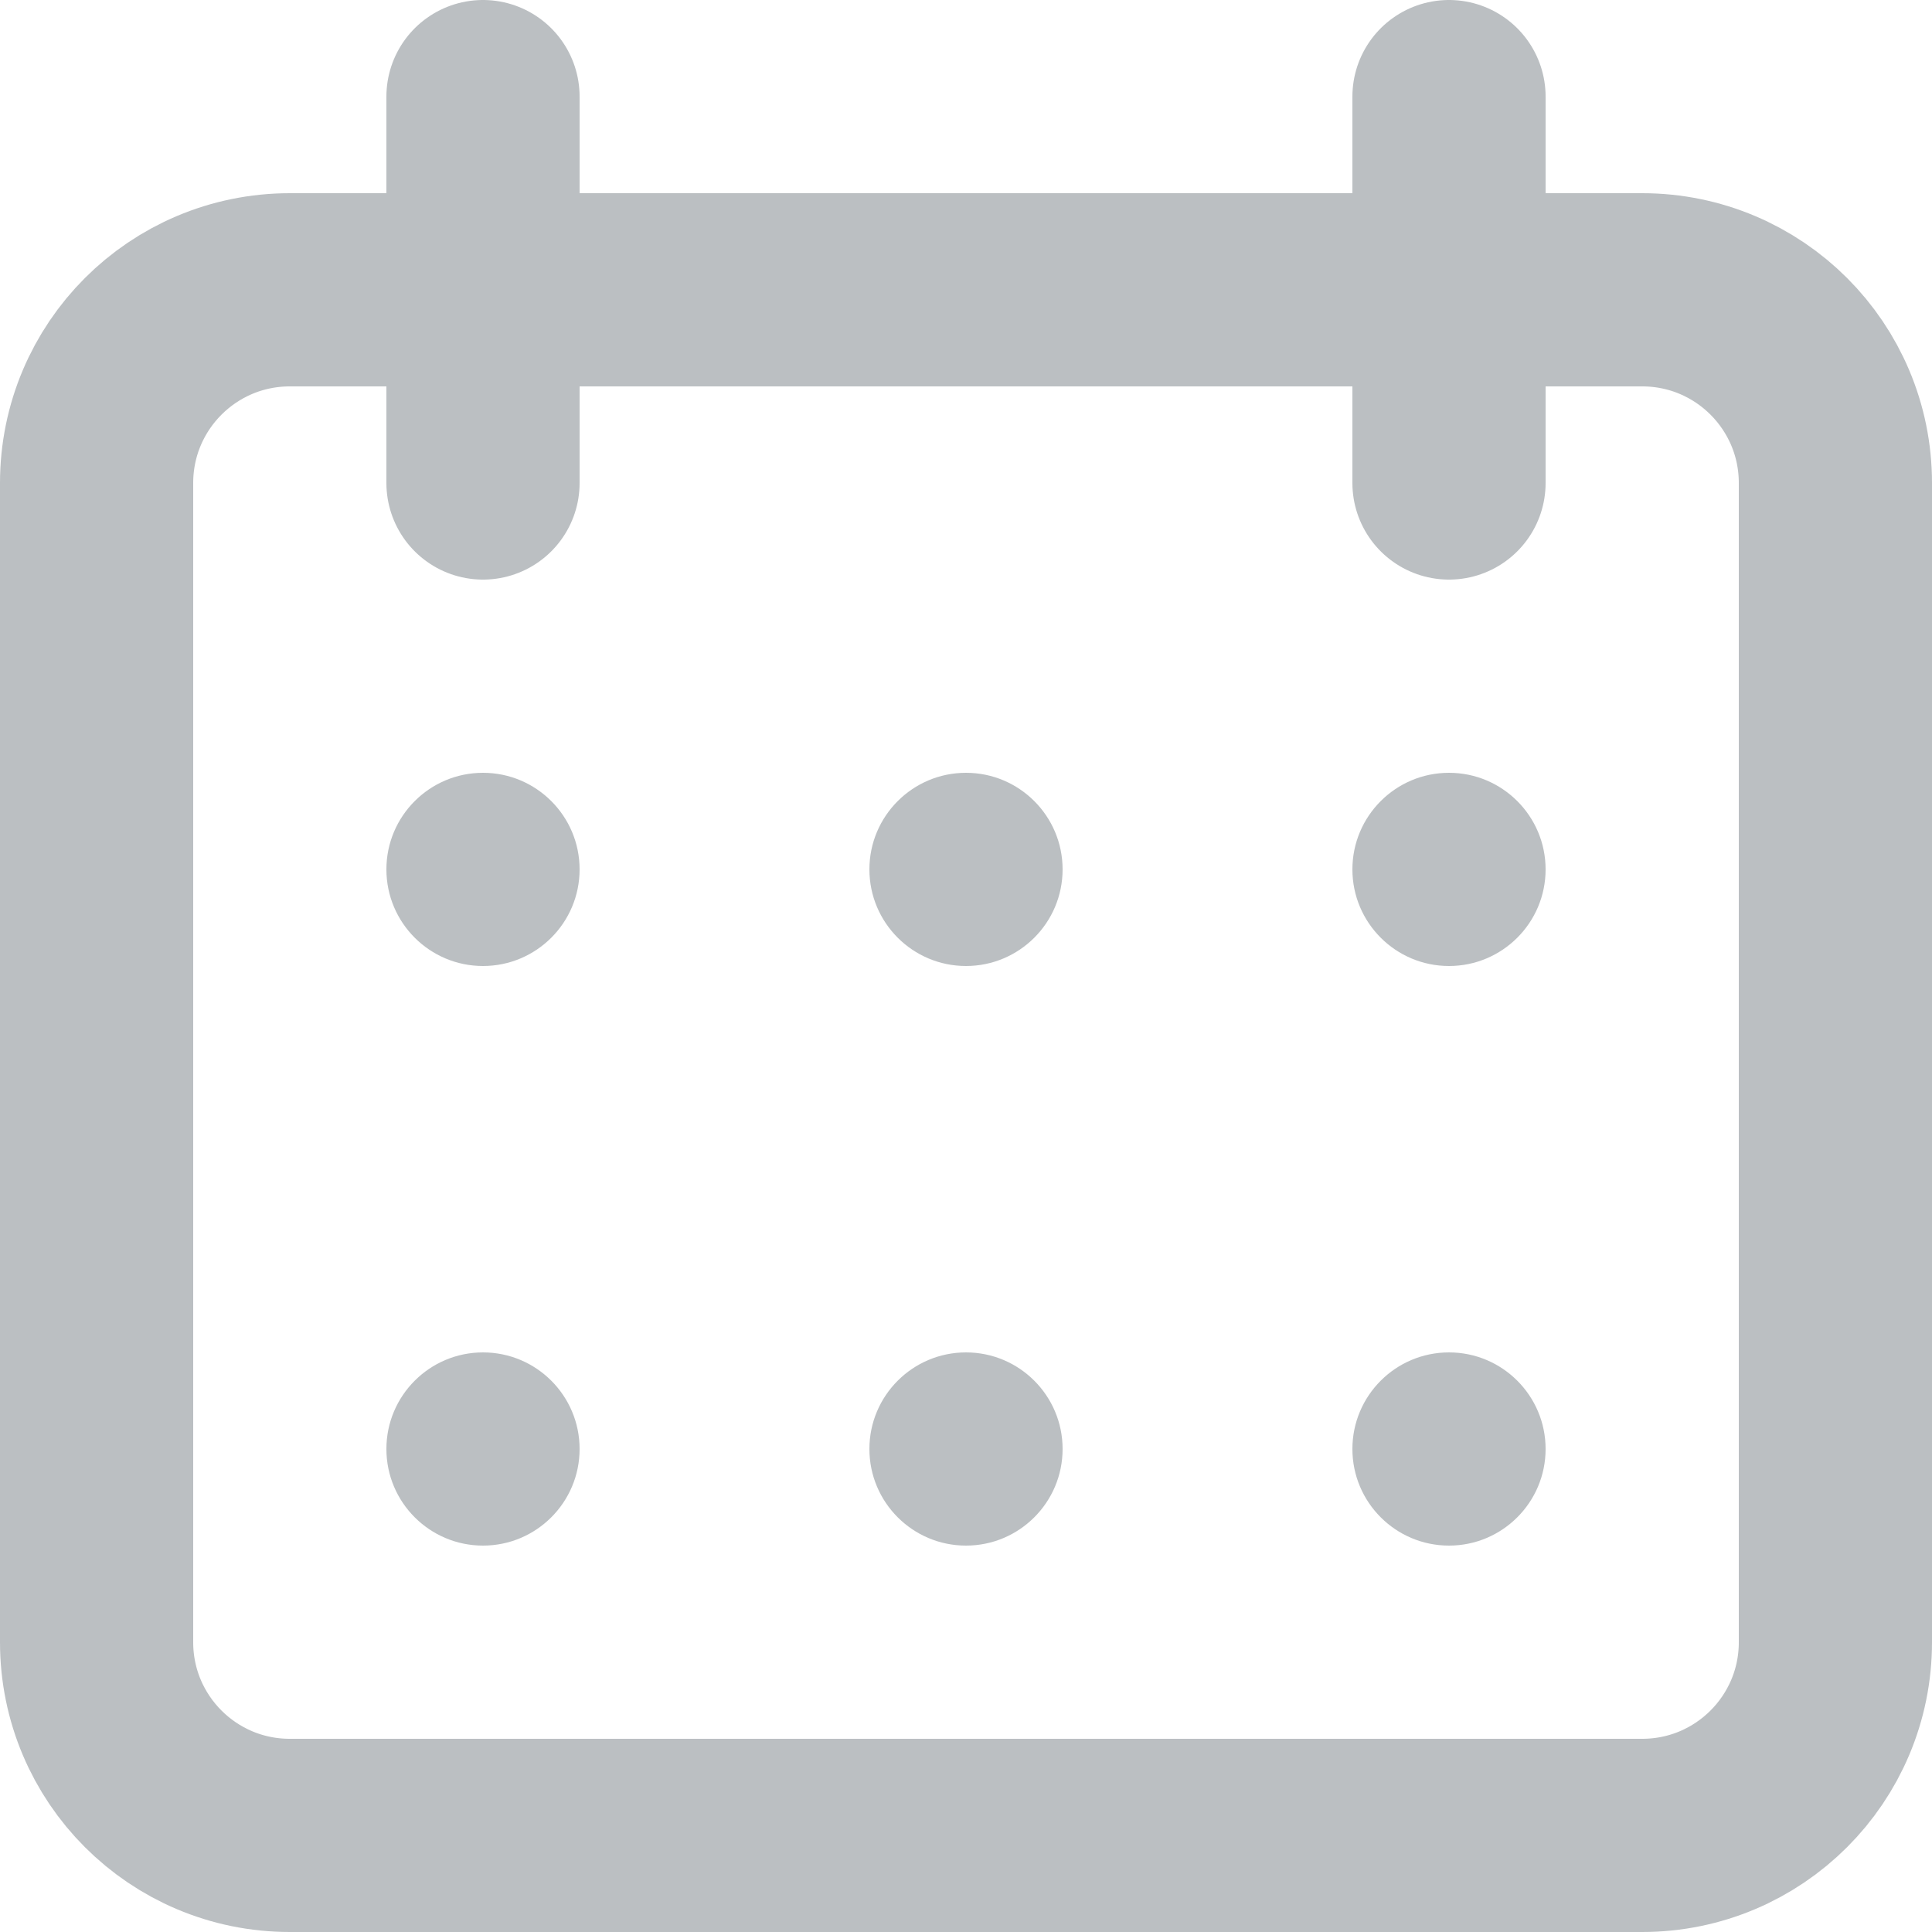
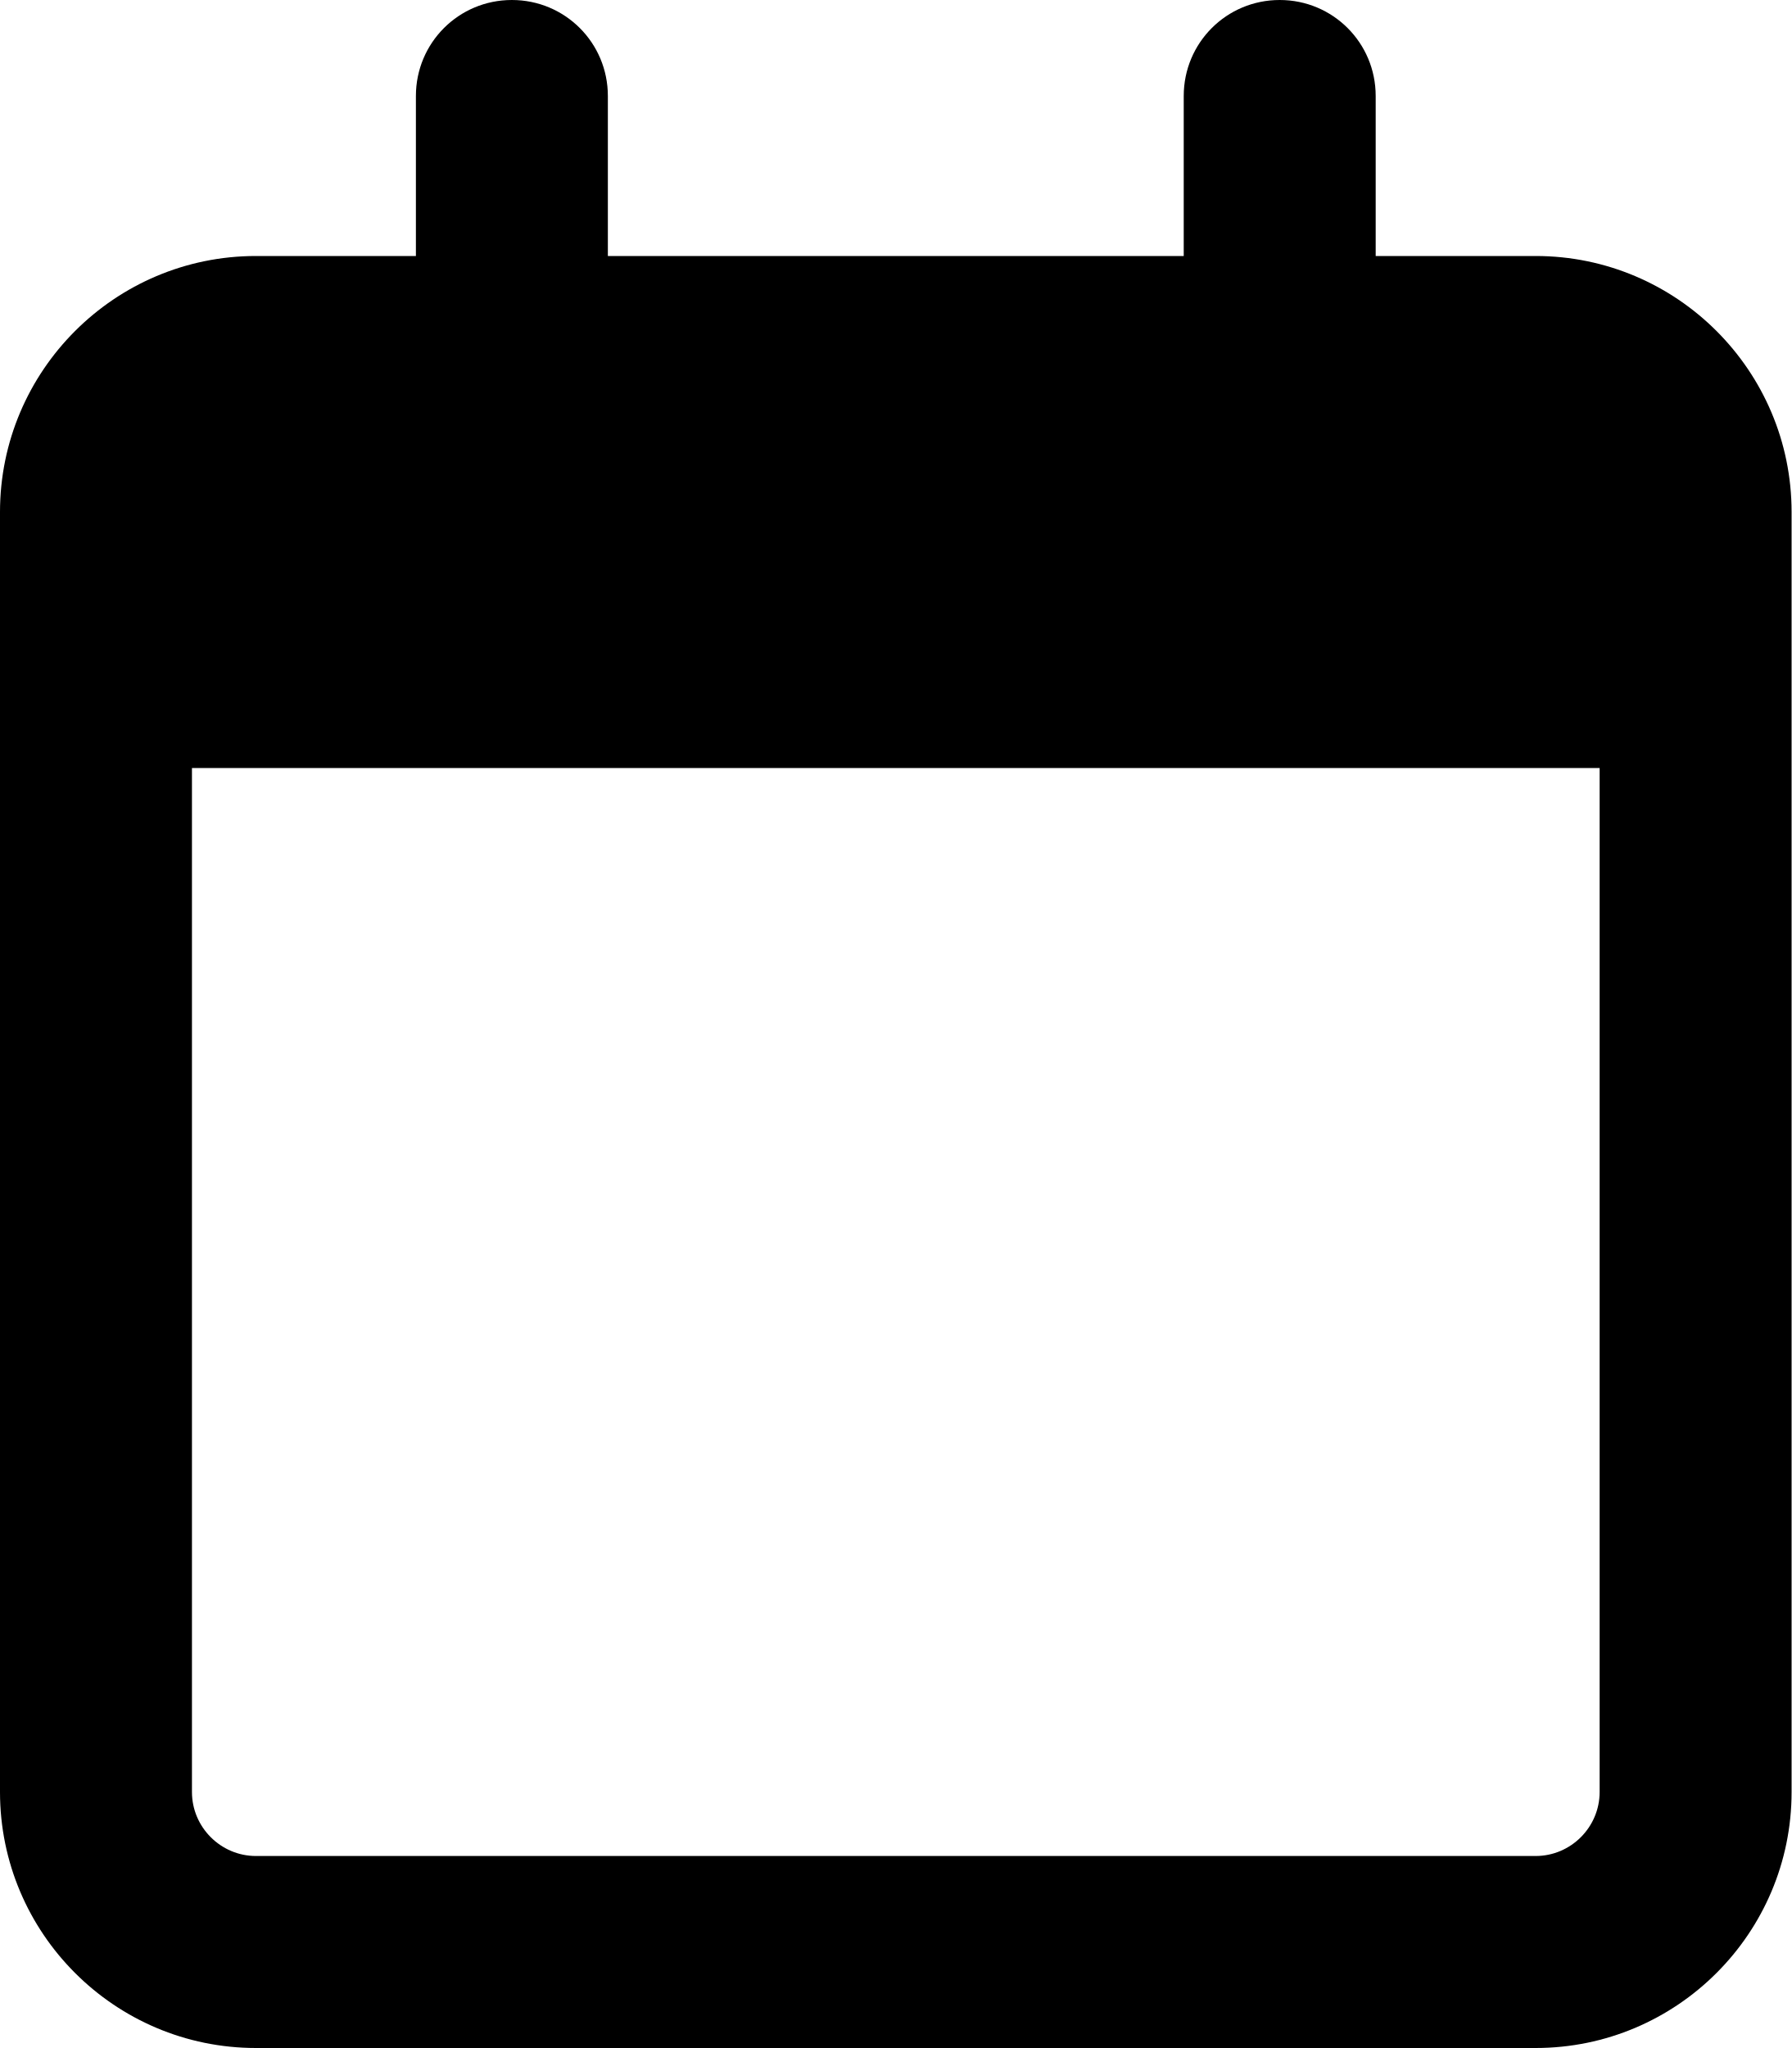
- <svg xmlns="http://www.w3.org/2000/svg" width="20" height="20" viewBox="0 0 20 20" fill="none">
-   <g id="calendar">
-     <path id="Vector" d="M5 1V5" stroke="#BBBFC2" stroke-width="2" stroke-linecap="round" />
-     <path id="Vector_2" d="M15 1V5" stroke="#BBBFC2" stroke-width="2" stroke-linecap="round" />
-     <path id="Vector 4" d="M19 17V5C19 3.895 18.105 3 17 3H3C1.895 3 1 3.895 1 5V17C1 18.105 1.895 19 3 19H17C18.105 19 19 18.105 19 17Z" stroke="#BBBFC2" stroke-width="2" />
-     <path id="Vector_3" d="M5 10C5.552 10 6 9.552 6 9C6 8.448 5.552 8 5 8C4.448 8 4 8.448 4 9C4 9.552 4.448 10 5 10Z" fill="#BBBFC2" />
-     <path id="Vector_4" d="M10 10C10.552 10 11 9.552 11 9C11 8.448 10.552 8 10 8C9.448 8 9 8.448 9 9C9 9.552 9.448 10 10 10Z" fill="#BBBFC2" />
-     <path id="Vector_5" d="M15 10C15.552 10 16 9.552 16 9C16 8.448 15.552 8 15 8C14.448 8 14 8.448 14 9C14 9.552 14.448 10 15 10Z" fill="#BBBFC2" />
-     <path id="Vector_6" d="M5 16C5.552 16 6 15.552 6 15C6 14.448 5.552 14 5 14C4.448 14 4 14.448 4 15C4 15.552 4.448 16 5 16Z" fill="#BBBFC2" />
-     <path id="Vector_7" d="M10 16C10.552 16 11 15.552 11 15C11 14.448 10.552 14 10 14C9.448 14 9 14.448 9 15C9 15.552 9.448 16 10 16Z" fill="#BBBFC2" />
-     <path id="Vector_8" d="M15 16C15.552 16 16 15.552 16 15C16 14.448 15.552 14 15 14C14.448 14 14 14.448 14 15C14 15.552 14.448 16 15 16Z" fill="#BBBFC2" />
-   </g>
+ <svg xmlns="http://www.w3.org/2000/svg" viewBox="0 0 448 512">
+   <path d="M152 24c0-13.3-10.7-24-24-24s-24 10.7-24 24V64H64C28.7 64 0 92.7 0 128v16 48V448c0 35.3 28.7 64 64 64H384c35.3 0 64-28.7 64-64V192 144 128c0-35.3-28.7-64-64-64H344V24c0-13.3-10.7-24-24-24s-24 10.7-24 24V64H152V24zM48 192H400V448c0 8.8-7.2 16-16 16H64c-8.8 0-16-7.2-16-16V192z" />
</svg>
